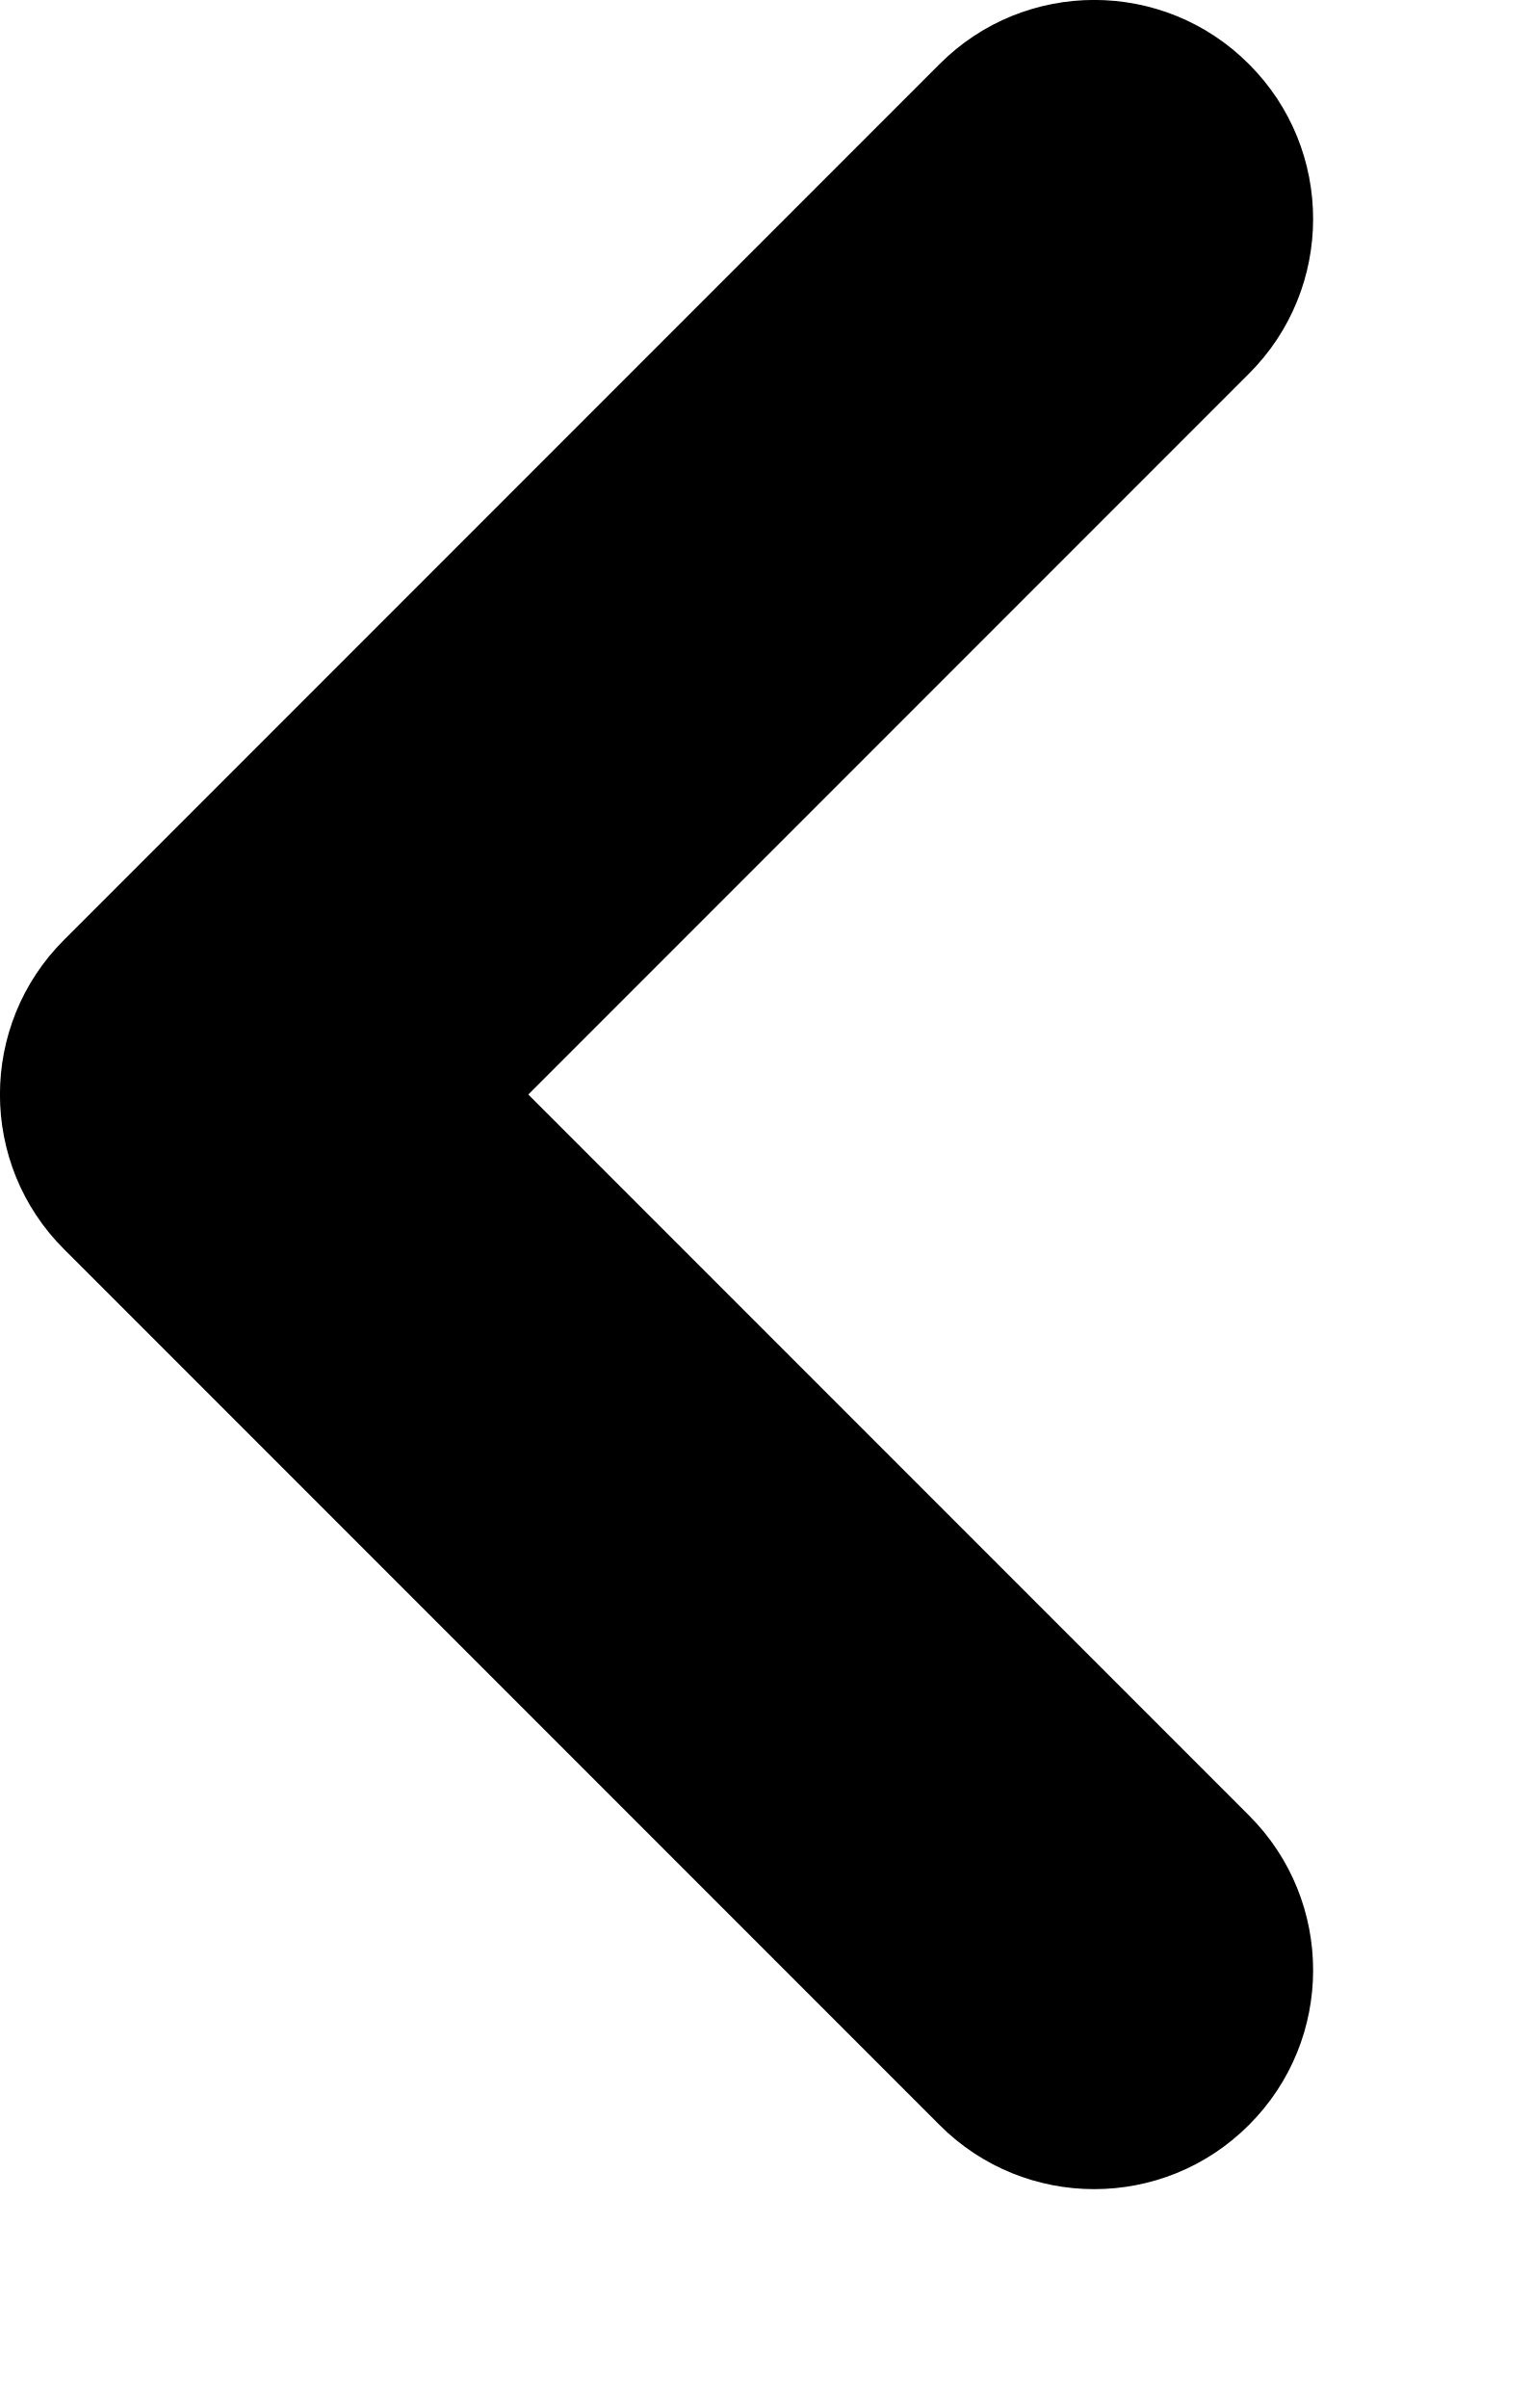
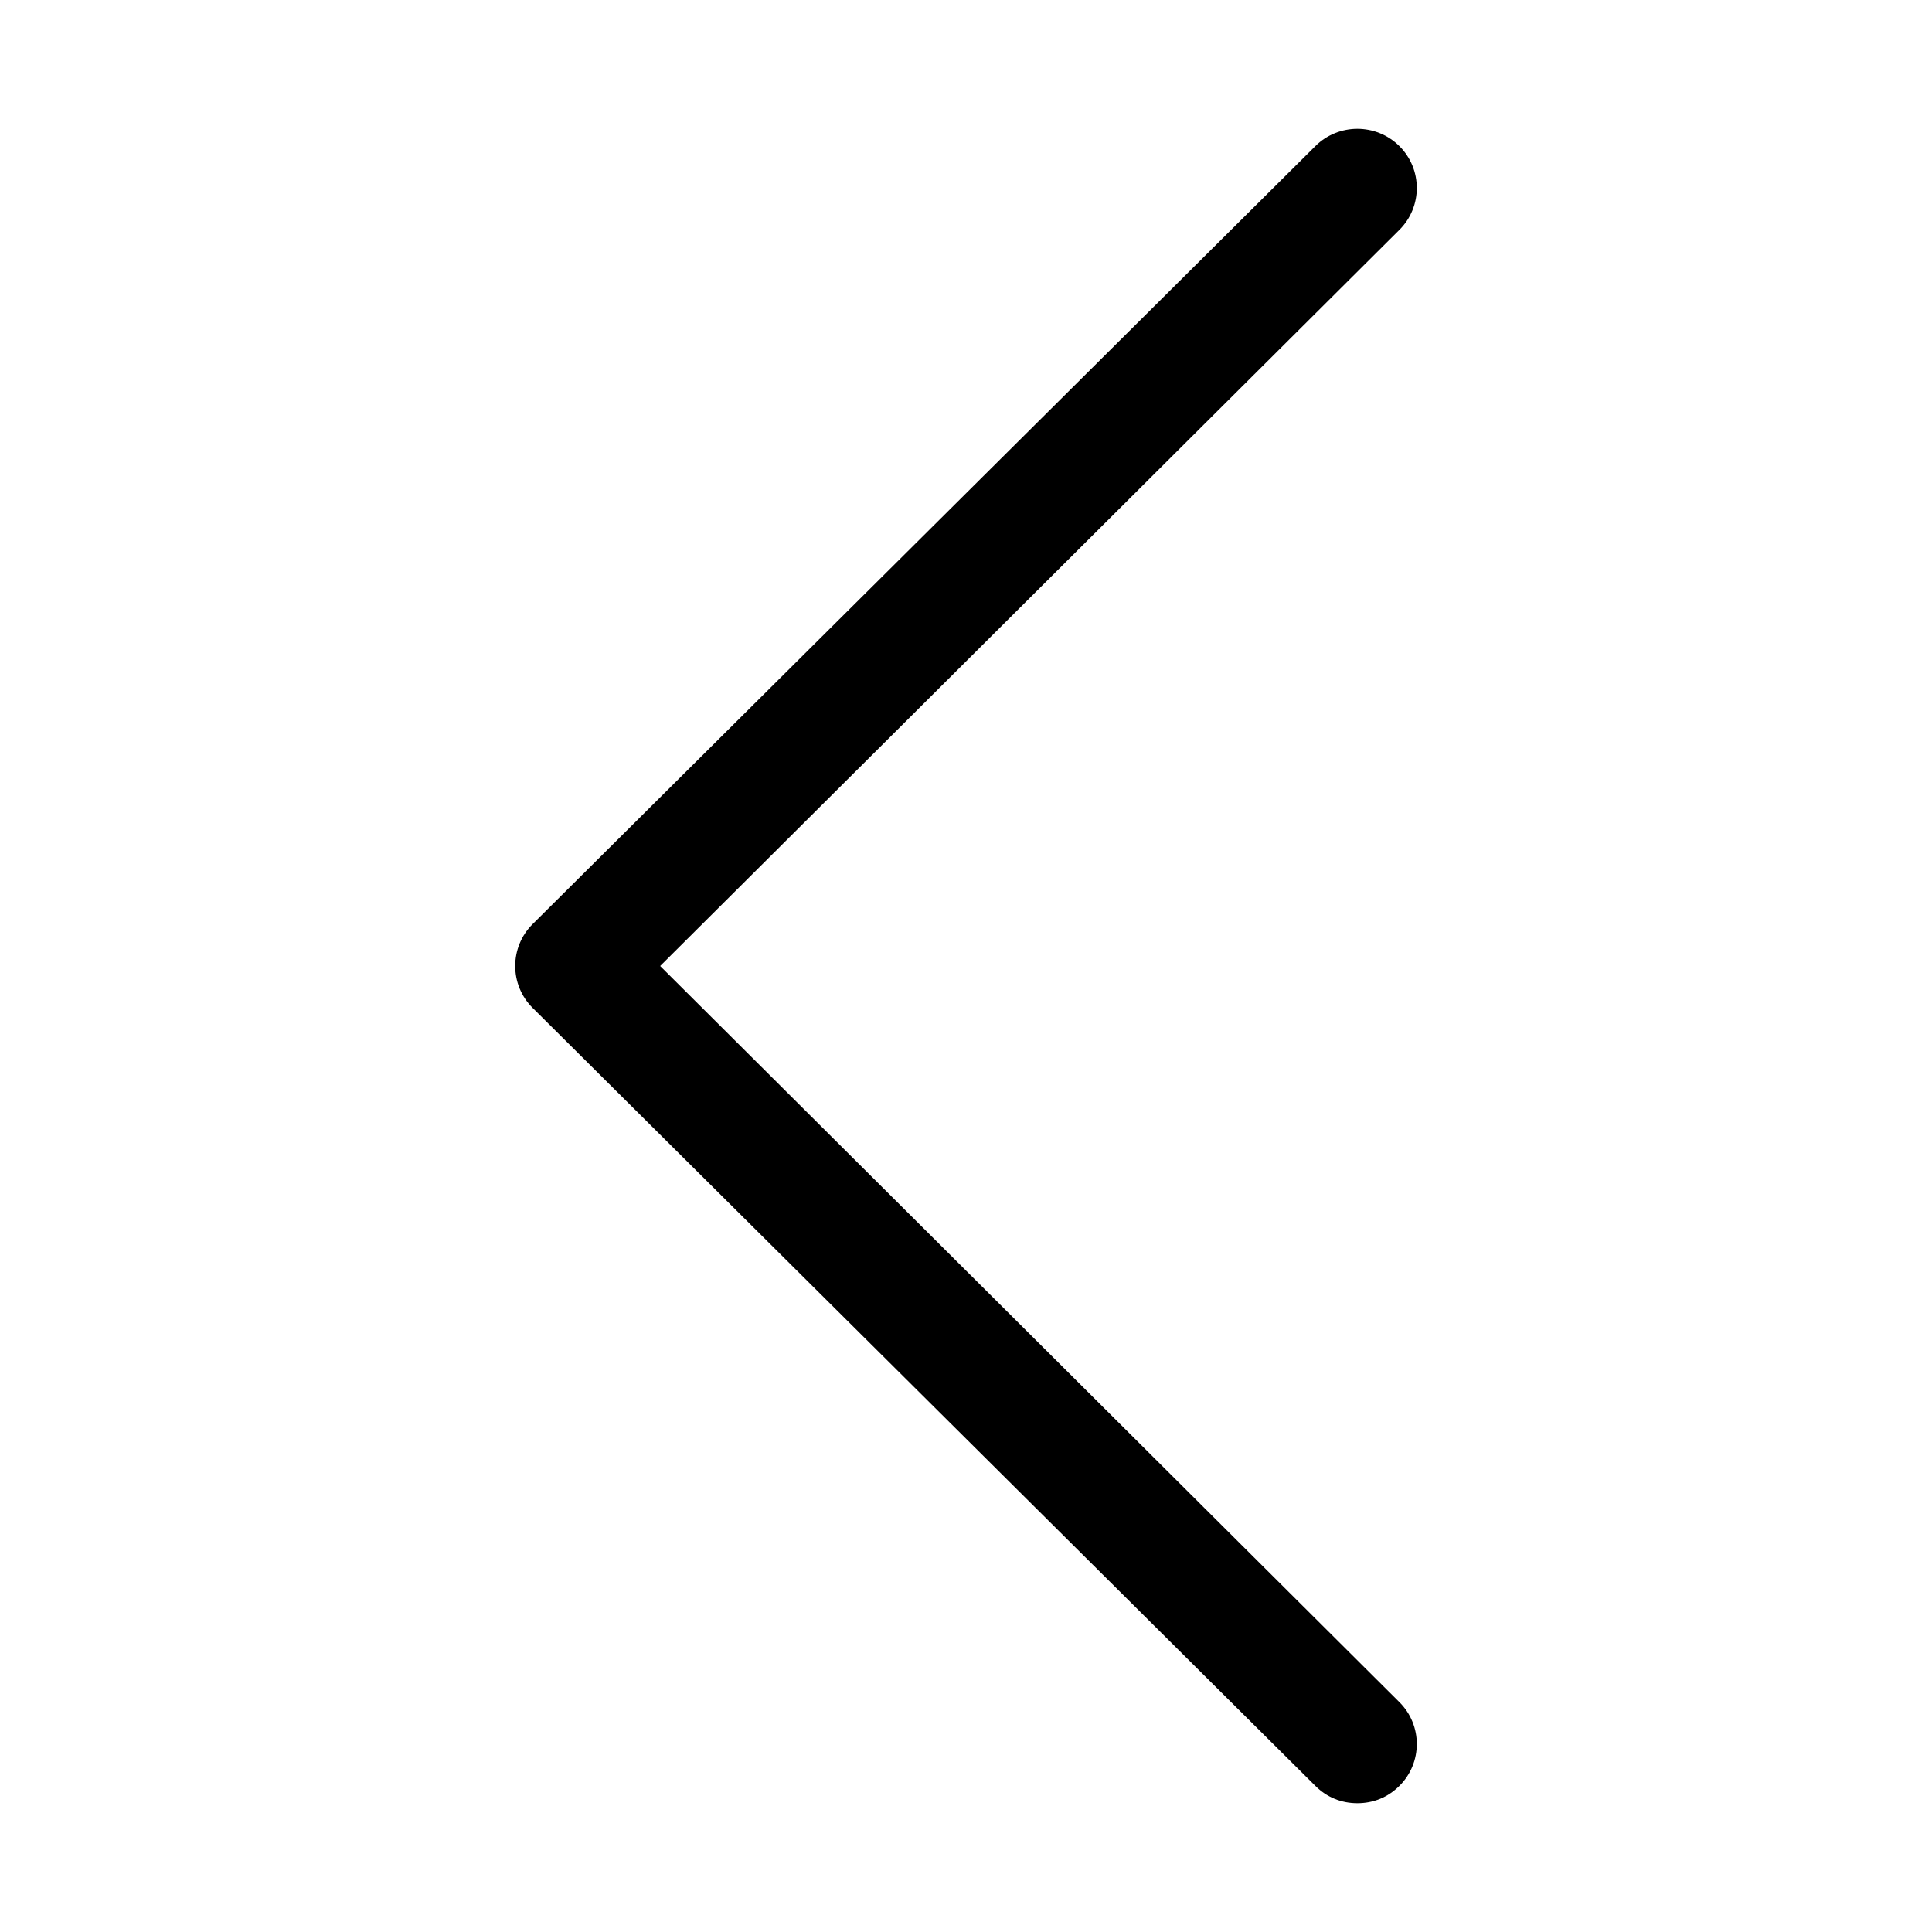
- <svg xmlns="http://www.w3.org/2000/svg" width="7px" height="11px" viewBox="0 0 7 11" version="1.1">
-   <path d="M2.414,5 L5.707,8.293 C6.098,8.683 6.098,9.317 5.707,9.707 C5.317,10.098 4.683,10.098 4.293,9.707 L0.293,5.707 C-0.098,5.317 -0.098,4.683 0.293,4.293 L4.293,0.293 C4.683,-0.098 5.317,-0.098 5.707,0.293 C6.098,0.683 6.098,1.317 5.707,1.707 L2.414,5 Z" id="path-1" />
+ <svg xmlns="http://www.w3.org/2000/svg" width="100px" height="100px" viewBox="20 20 60 60" version="1.1">
+   <path d="M60.849,75.462 C61.209,75.821 61.659,76 62.154,76 C62.65,76 63.1,75.821 63.46,75.462 C64.18,74.745 64.18,73.579 63.46,72.862 L40.502,50 L63.46,27.138 C64.18,26.421 64.18,25.255 63.46,24.538 C62.74,23.821 61.569,23.821 60.849,24.538 L36.54,48.7 C35.82,49.417 35.82,50.583 36.54,51.3 L60.849,75.462 L60.849,75.462 Z" />
</svg>
